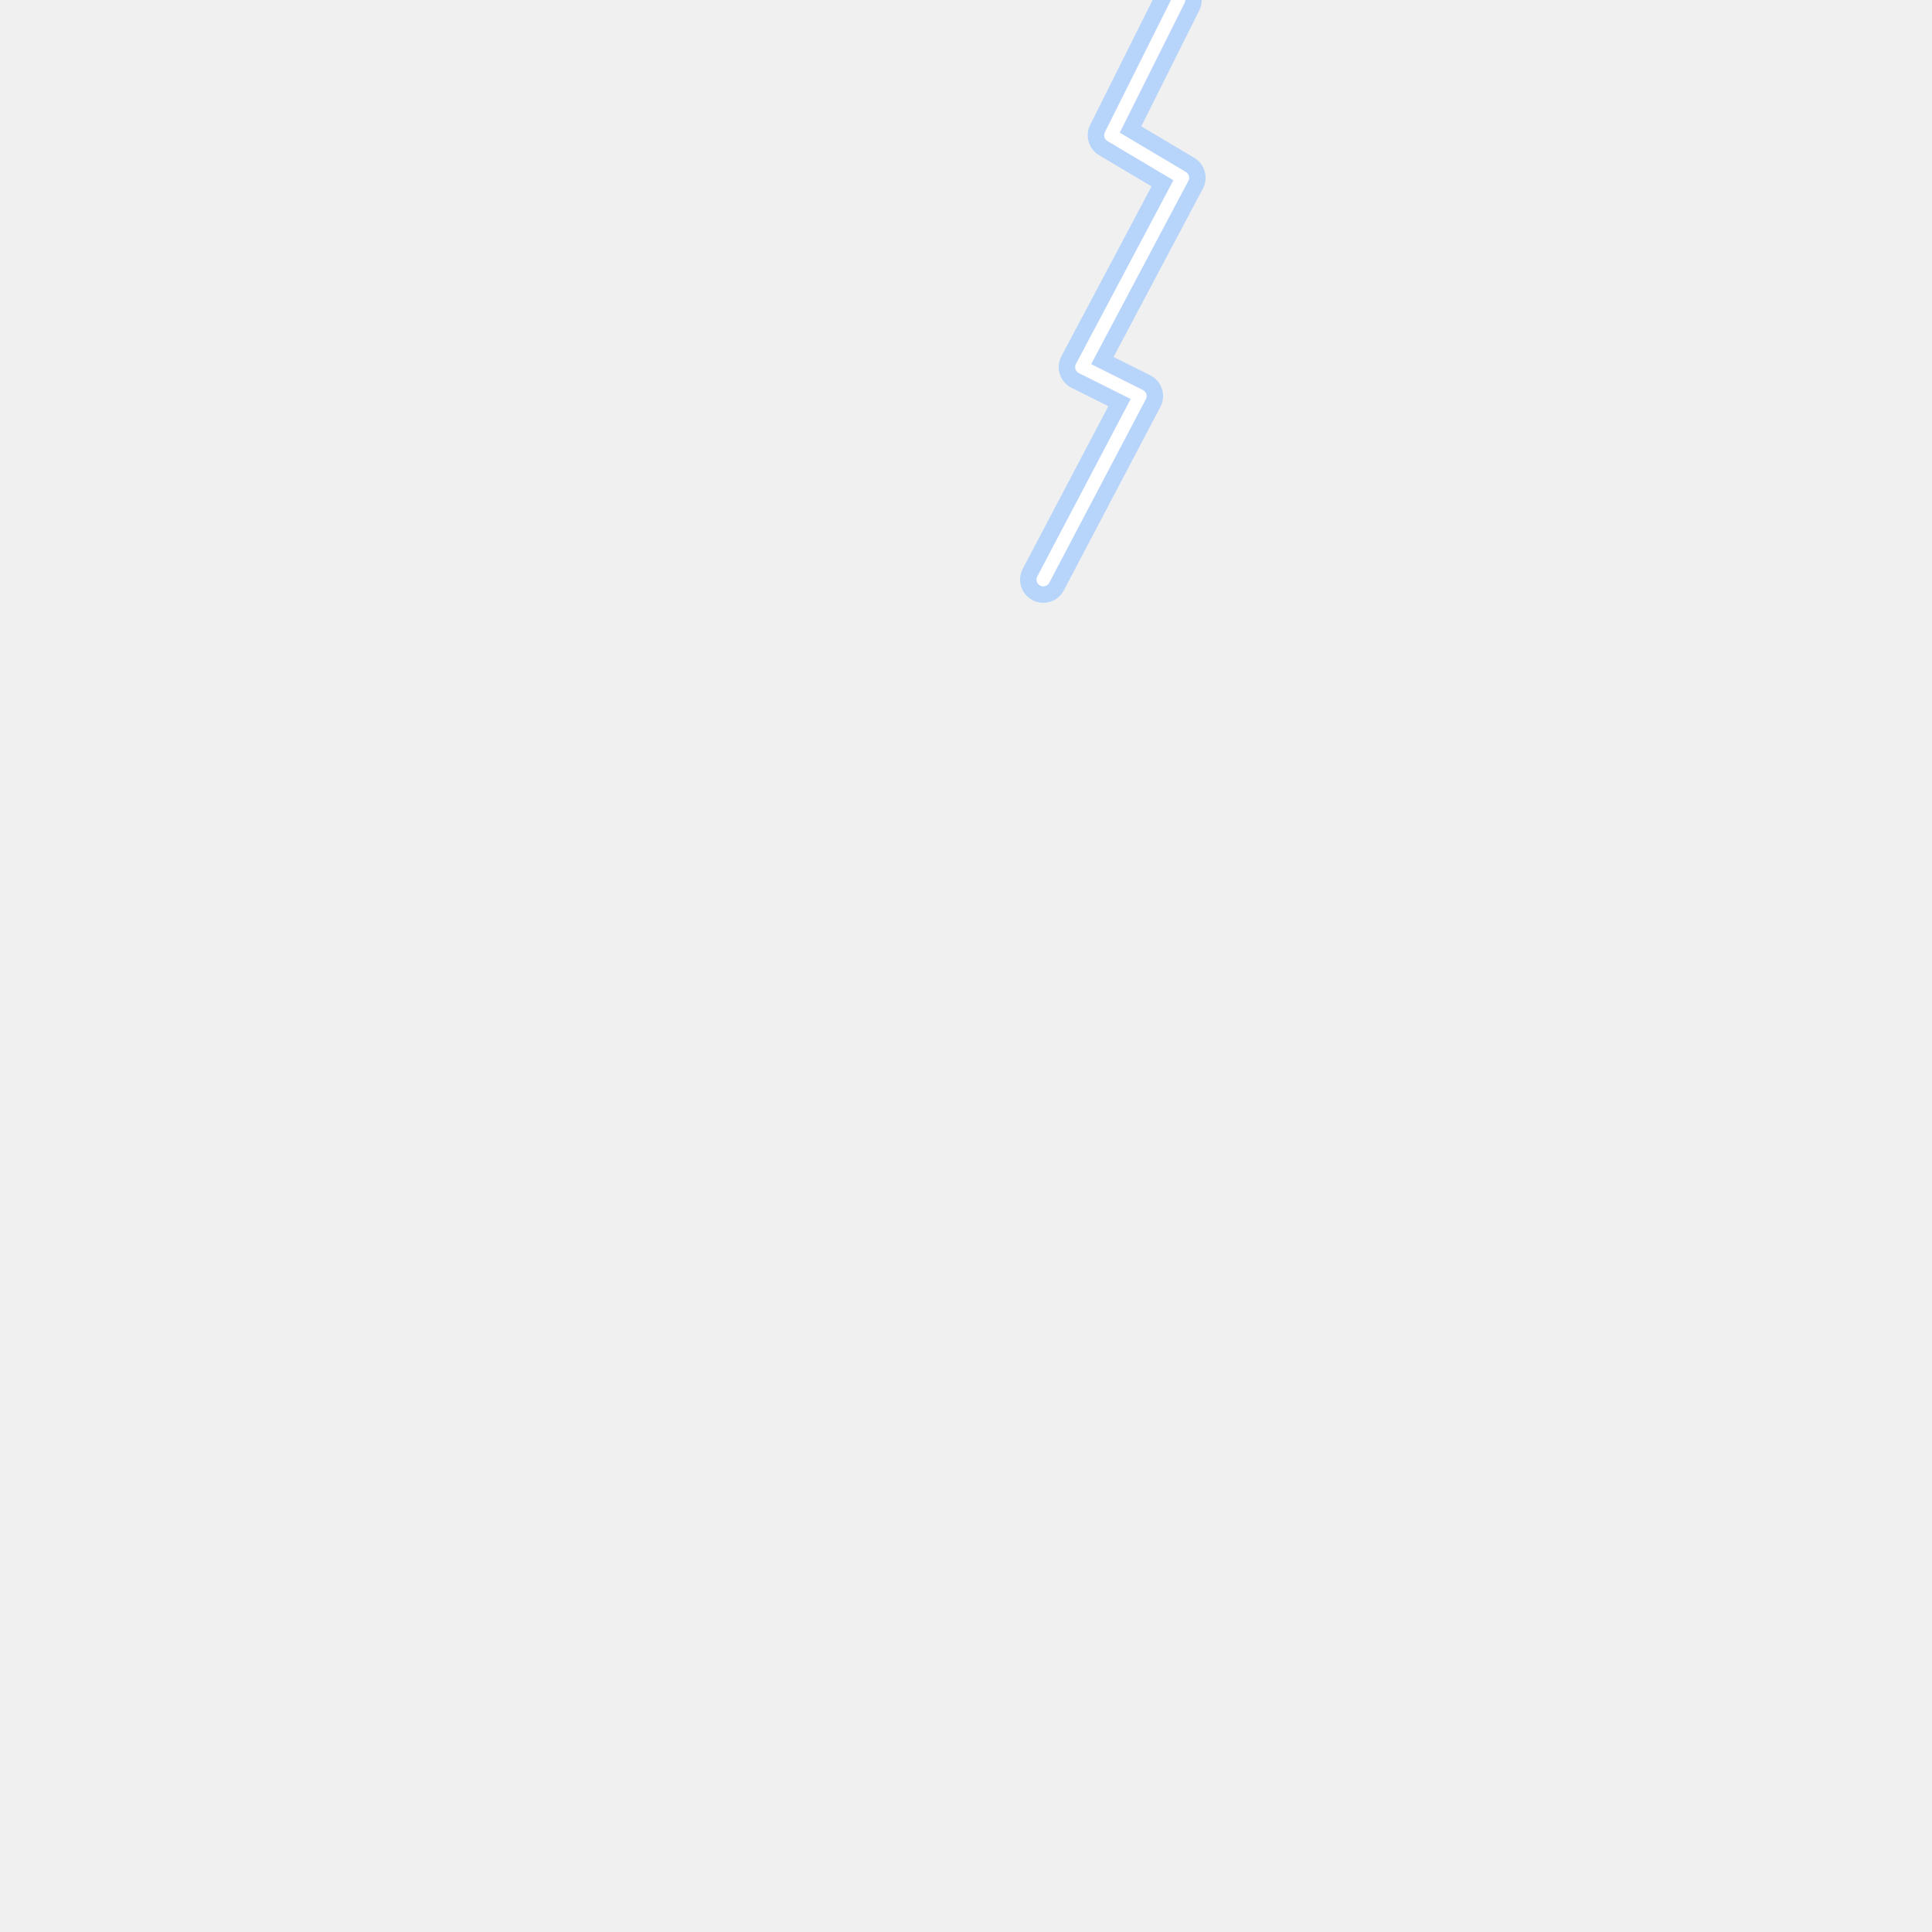
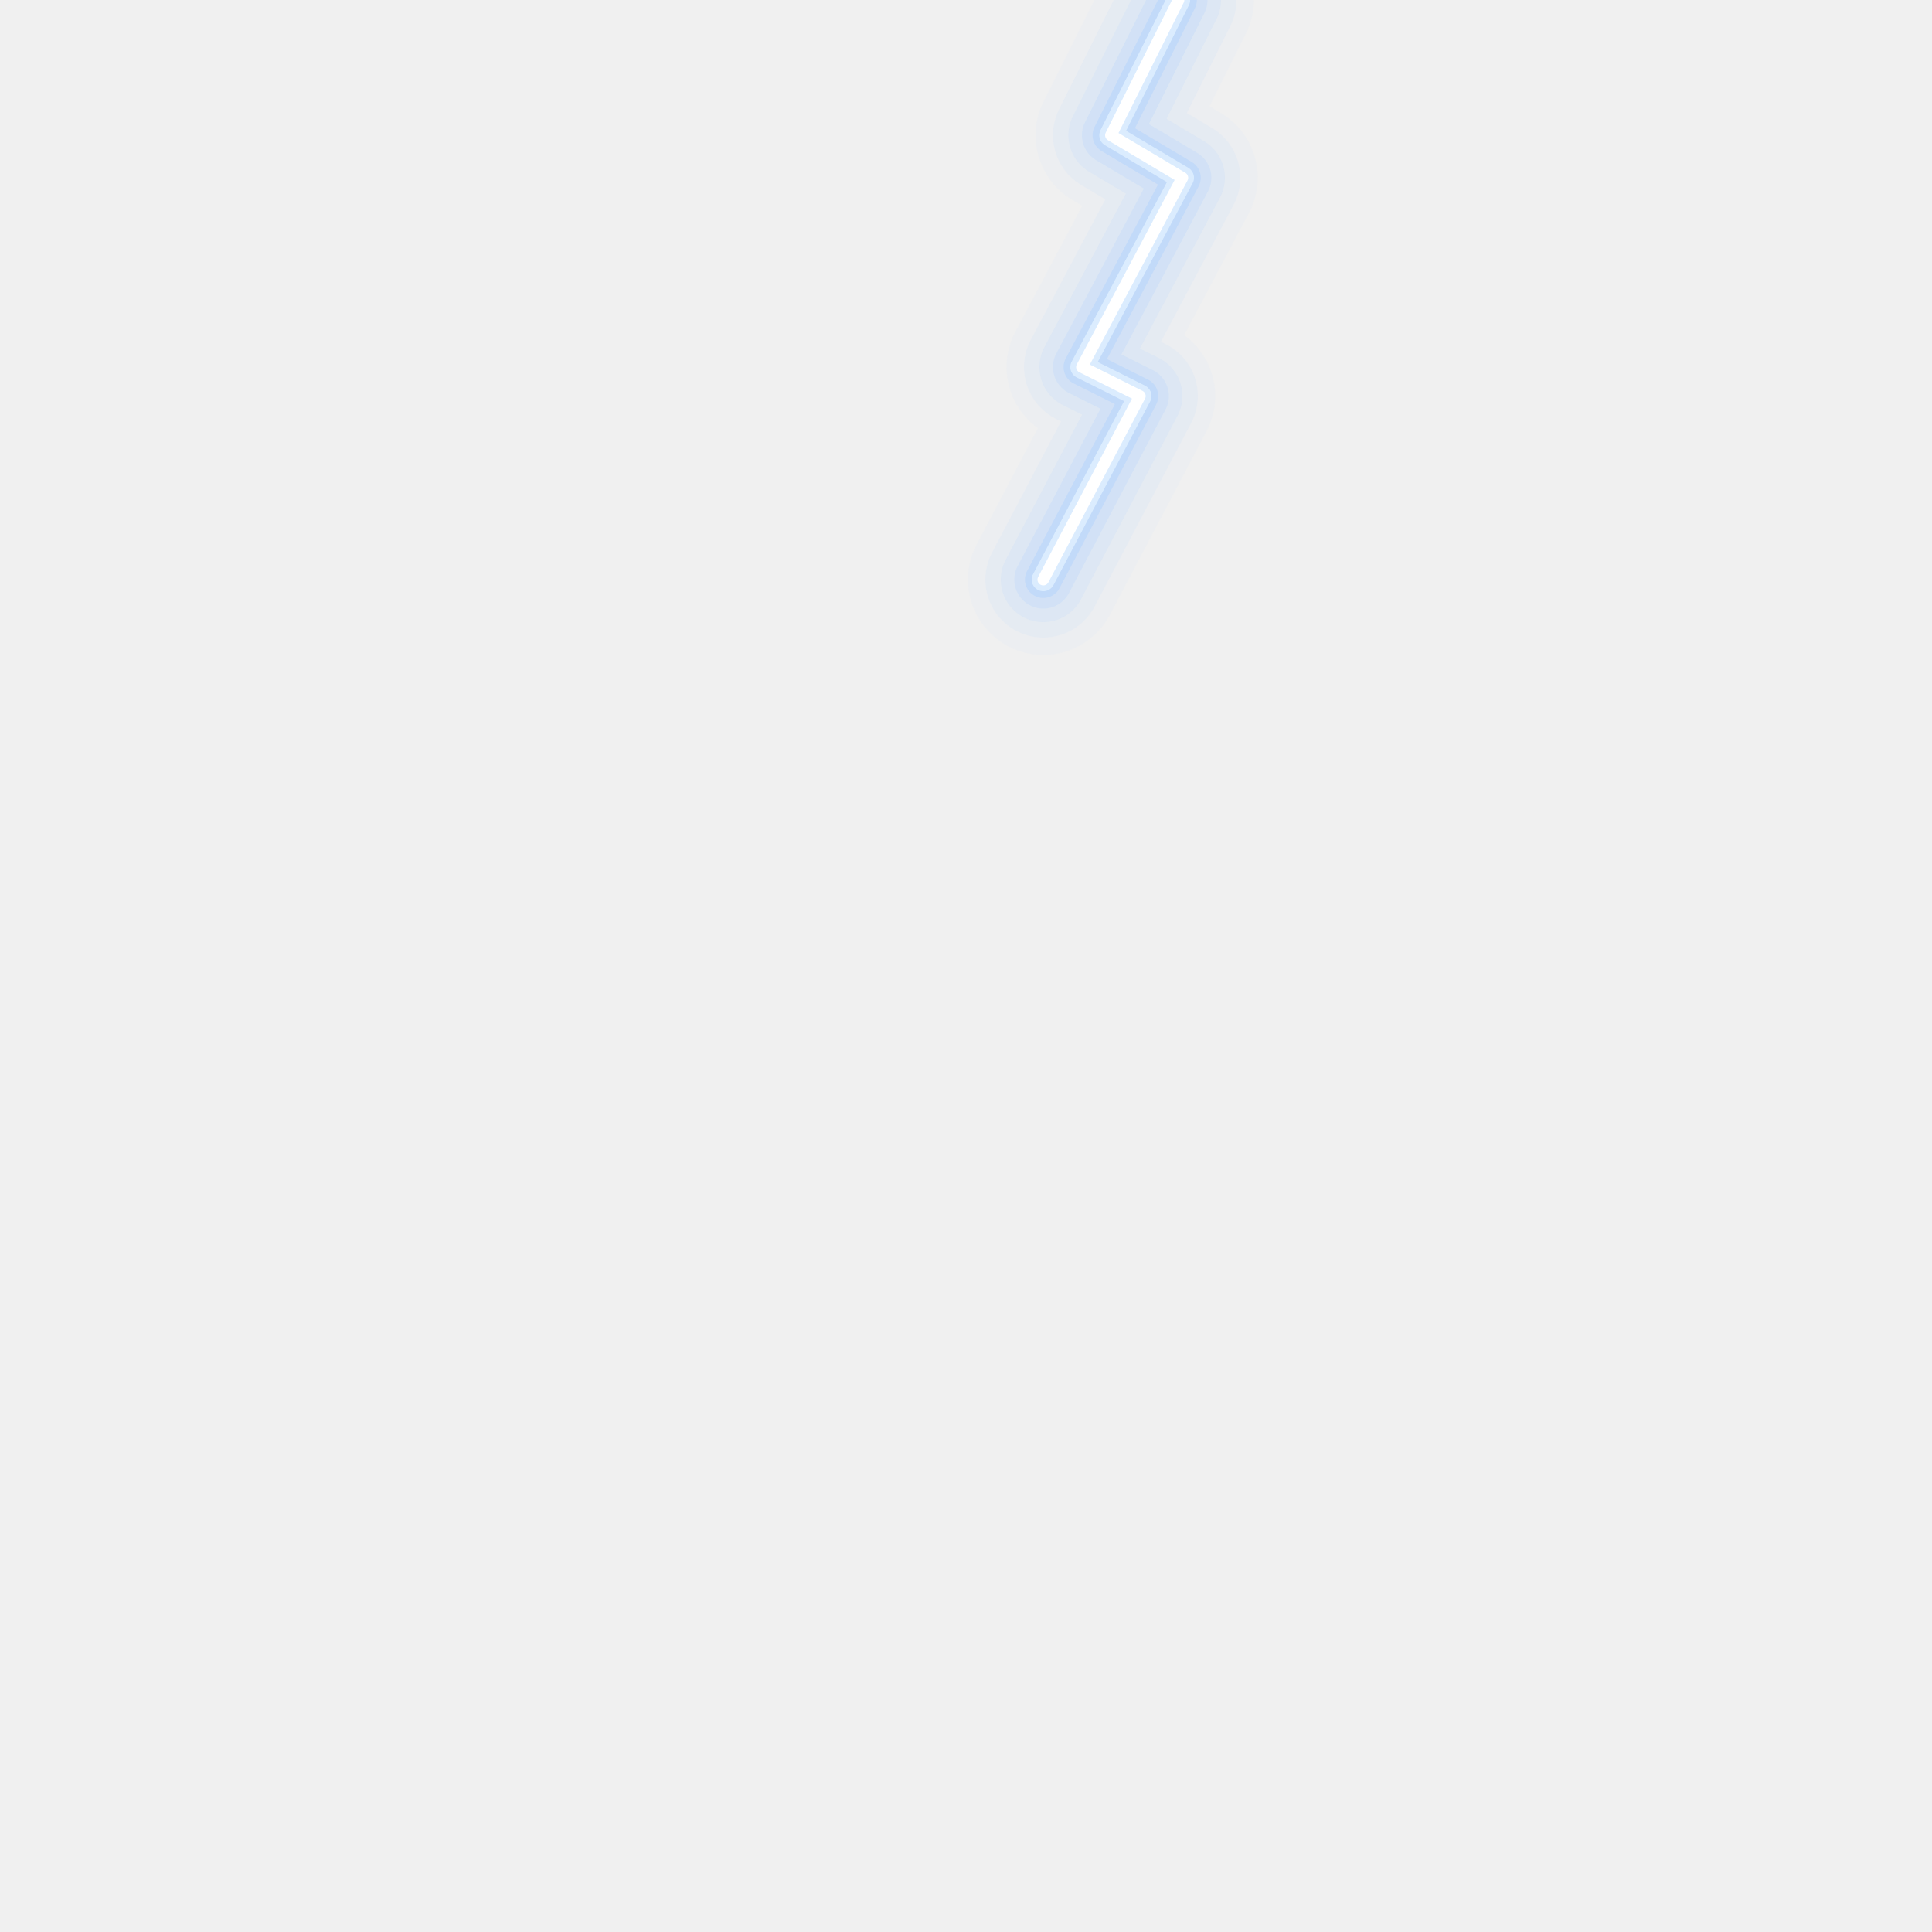
<svg xmlns="http://www.w3.org/2000/svg" viewBox="0 0 1000 1000" preserveAspectRatio="xMidYMid slice">
  <g fill="none" stroke-linejoin="round" stroke-linecap="round">
-     <path d="M610 0 L575 70 L612 92 L560 190 L590 205 L540 300" stroke="#9ec8ff" stroke-width="24" opacity=".7" />
-     <path d="M610 0 L575 70 L612 92 L560 190 L590 205 L540 300" stroke="#fff" stroke-width="7" />
+     <path d="M610 0 L575 70 L612 92 L560 190 L590 205 L540 300" stroke="#9ec8ff" stroke-width="78" opacity="0.05" />
+     <path d="M610 0 L575 70 L612 92 L560 190 L590 205 L540 300" stroke="#9ec8ff" stroke-width="60" opacity="0.08" />
+     <path d="M610 0 L575 70 L612 92 L560 190 L590 205 L540 300" stroke="#9ec8ff" stroke-width="44" opacity="0.12" />
+     <path d="M610 0 L575 70 L612 92 L560 190 L590 205 L540 300" stroke="#9ec8ff" stroke-width="30" opacity="0.18" />
+     <path d="M610 0 L575 70 L612 92 L560 190 L590 205 L540 300" stroke="#9ec8ff" stroke-width="19" opacity="0.3" />
+     <path d="M610 0 L575 70 L612 92 L560 190 L590 205 L540 300" stroke="#dff0ff" stroke-width="12" opacity=".85" />
+     <path d="M610 0 L575 70 L612 92 L560 190 L590 205 L540 300" stroke="#fff" stroke-width="6" />
  </g>
</svg>
